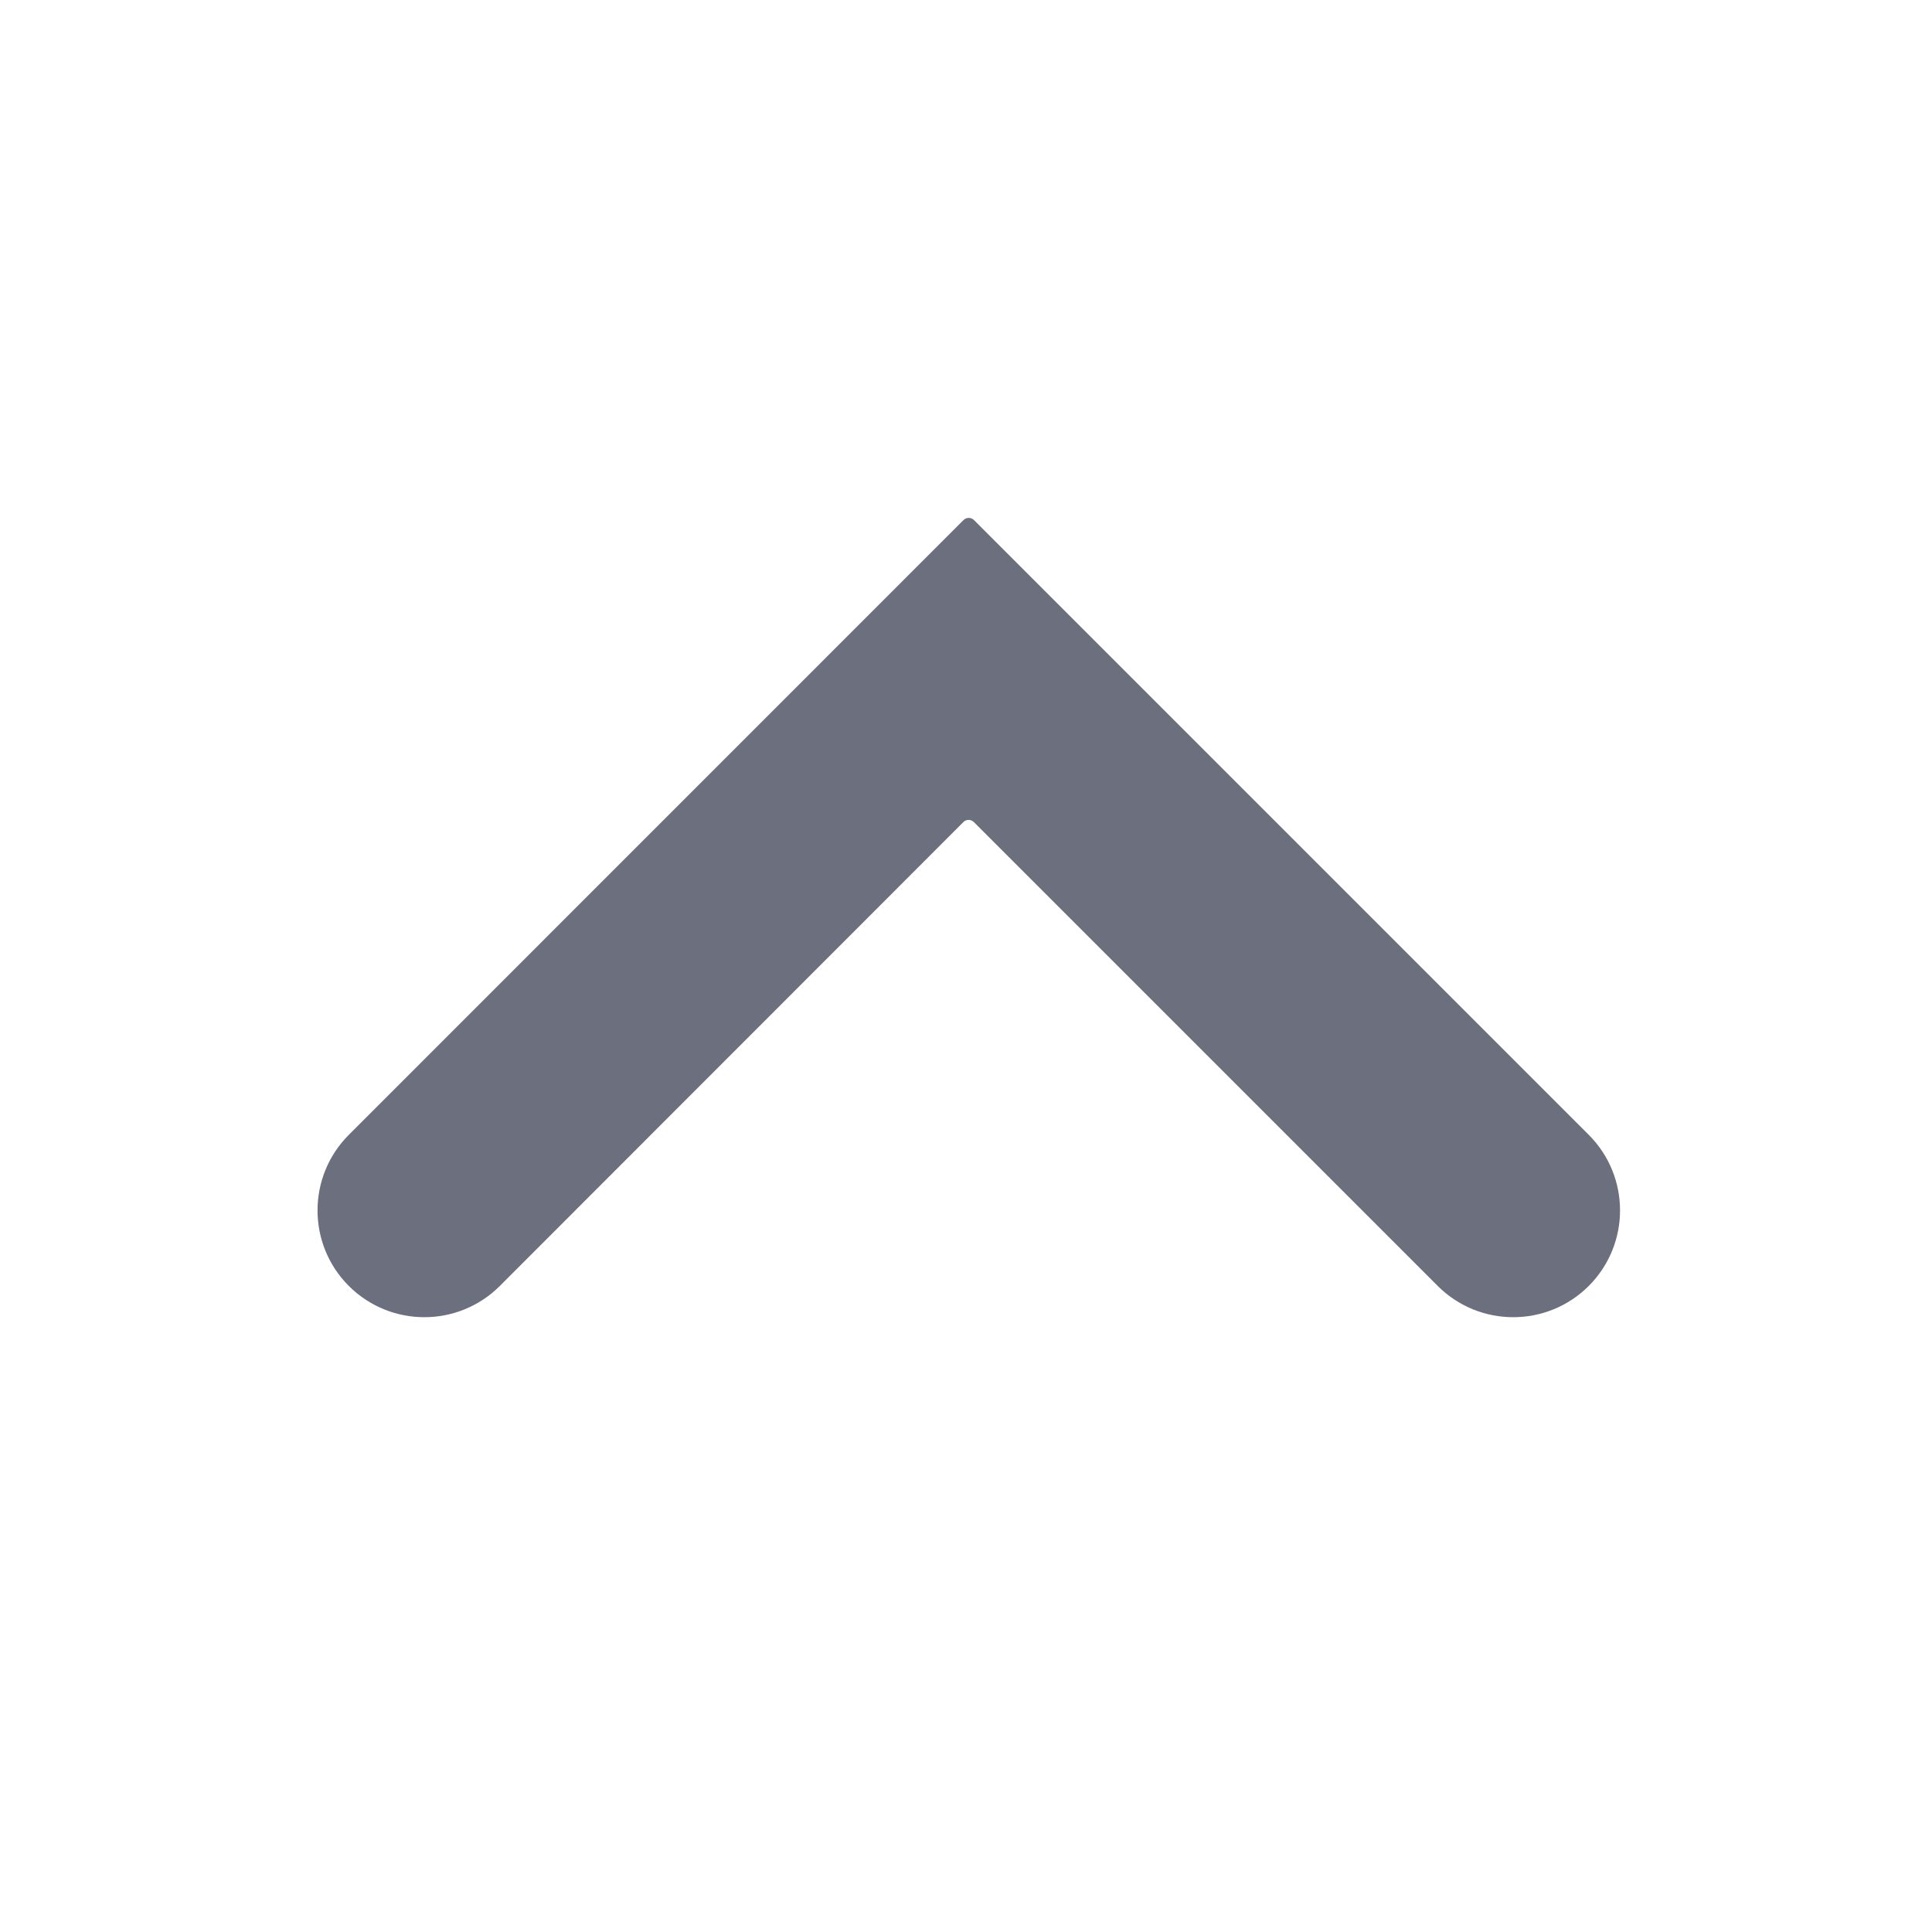
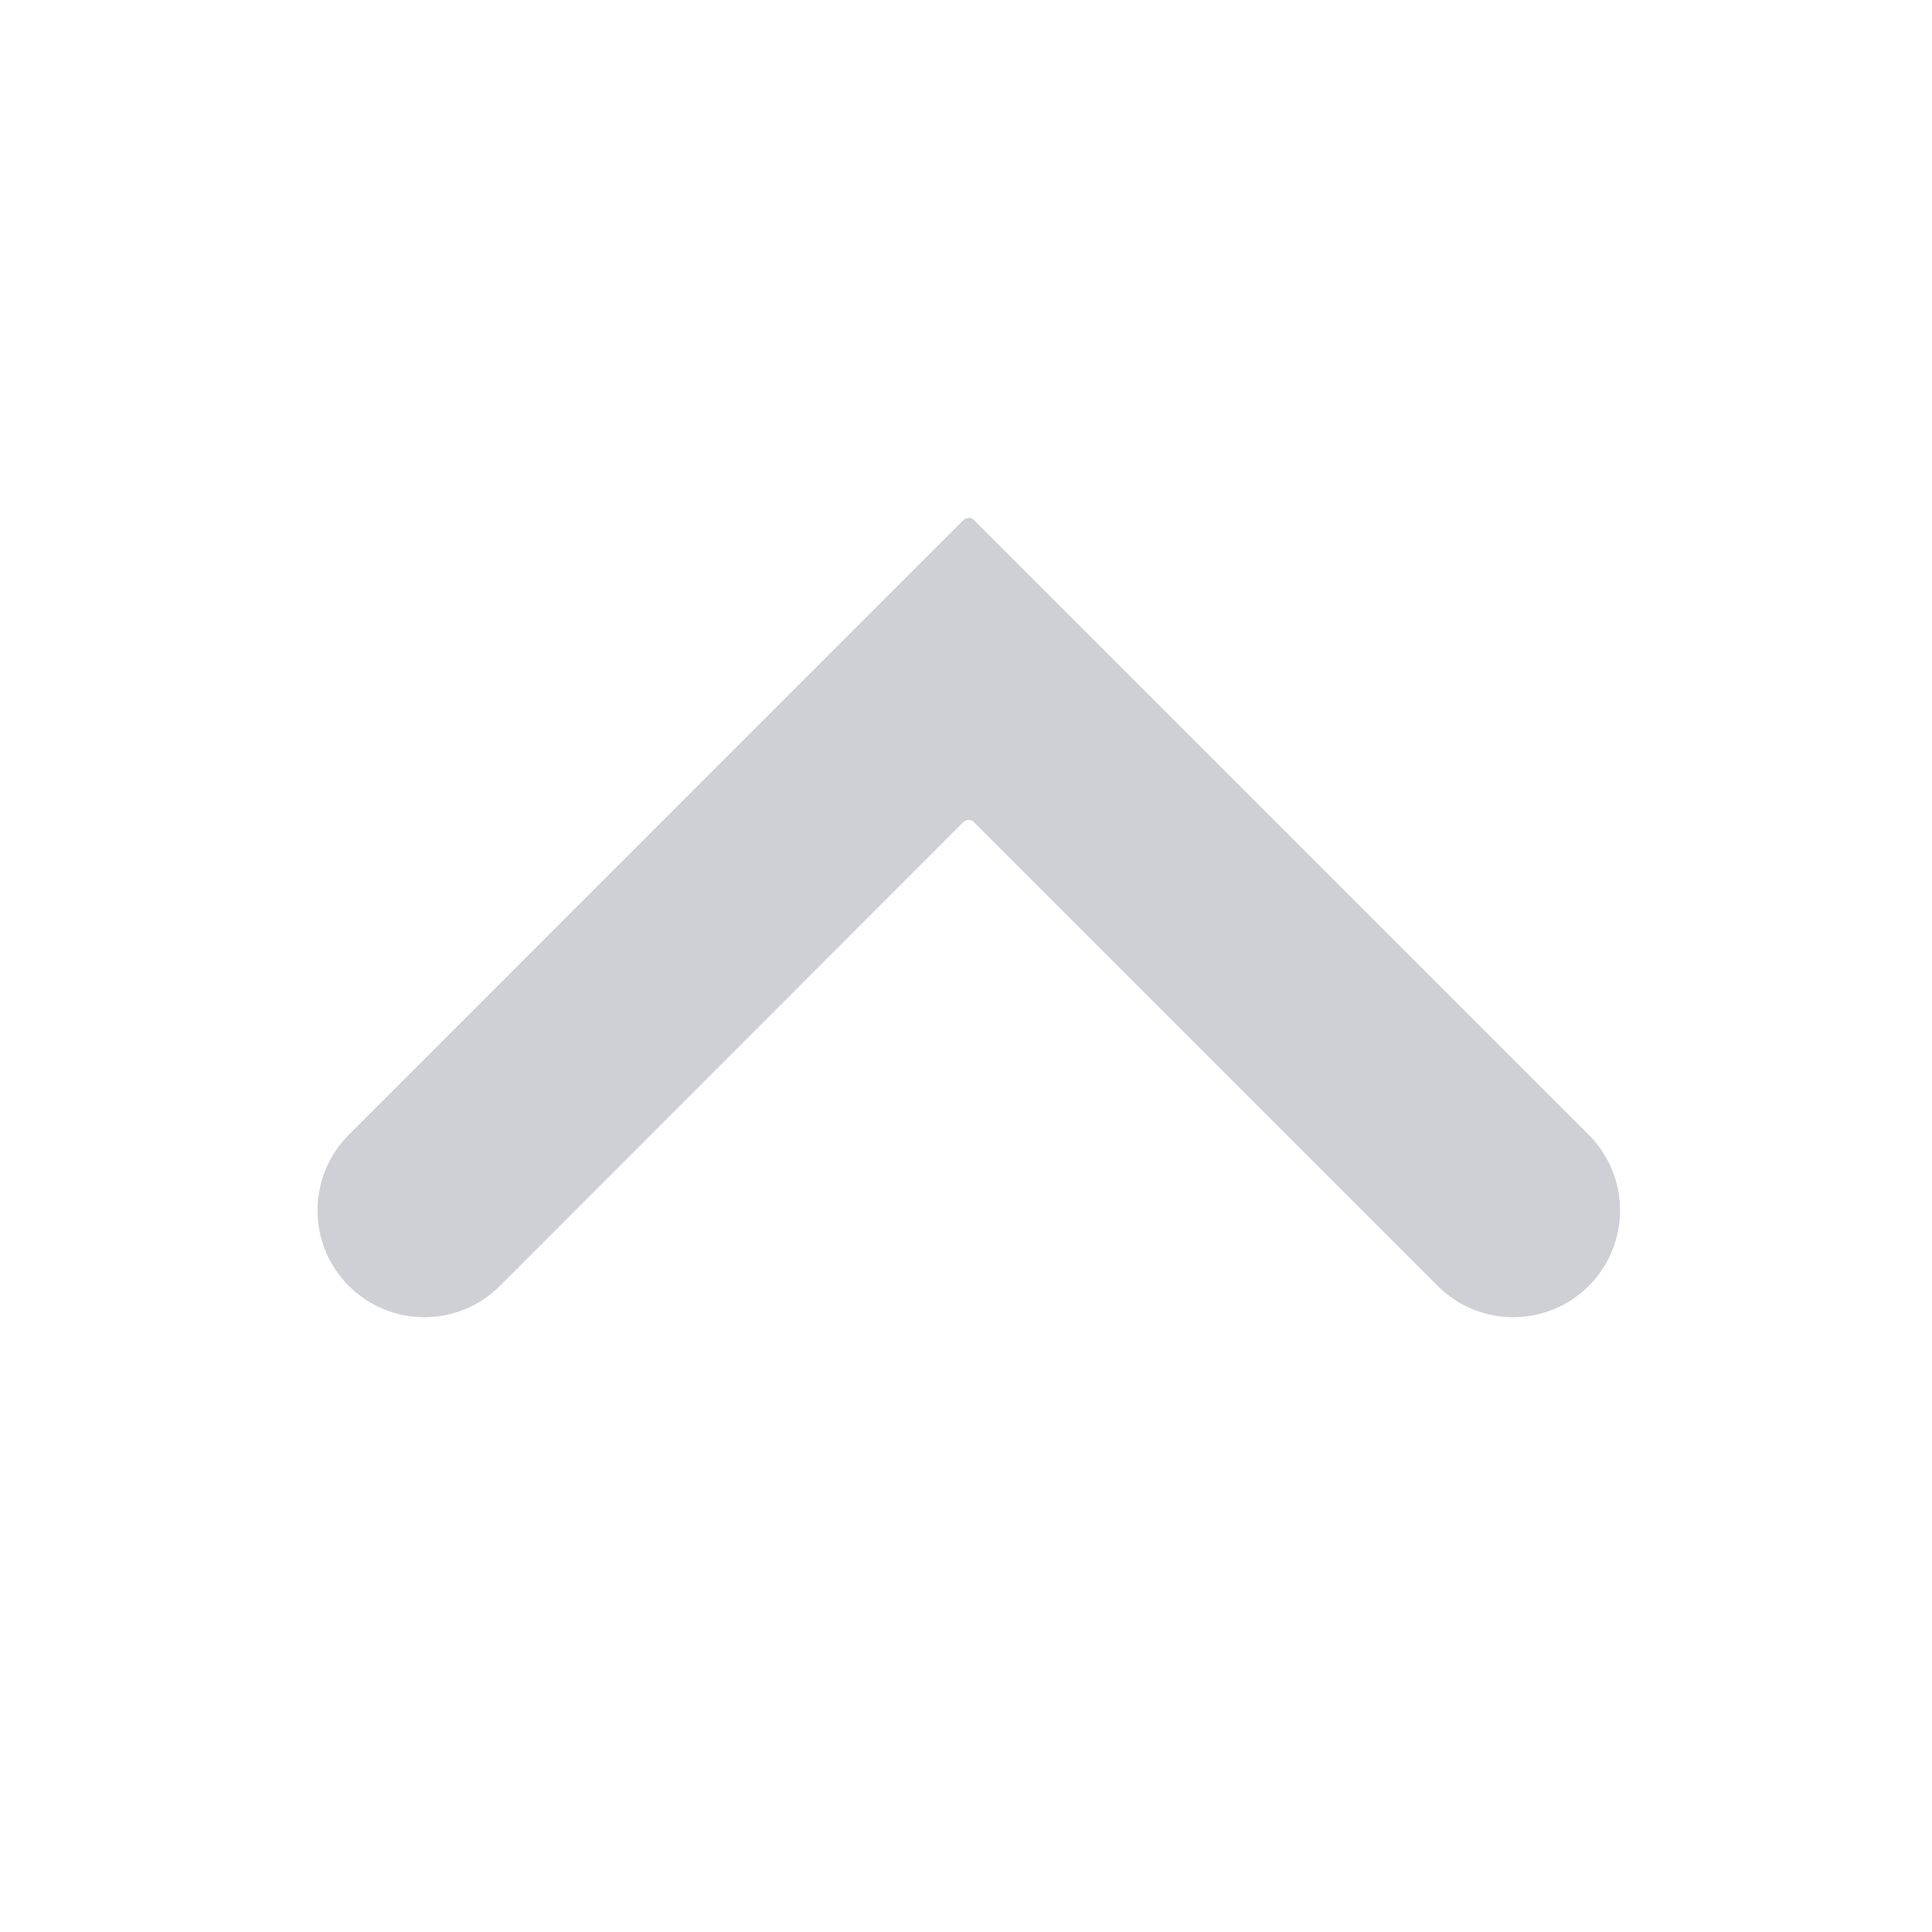
<svg xmlns="http://www.w3.org/2000/svg" viewBox="0 0 354 354">
-   <path fill="#6C707E" d="M176.54,95.29L63.91,207.94a19.58,19.58,0,0,0,0,27.68h0a19.58,19.58,0,0,0,27.68,0h0l84.94-85a1.35,1.35,0,0,1,1.9,0l85,85a19.58,19.58,0,0,0,27.68,0h0a19.58,19.58,0,0,0,0-27.68h0L178.46,95.29a1.35,1.35,0,0,0-1.91,0h0Z" />
+   <path fill="#CED0D6" d="M176.54,95.29L63.91,207.94a19.58,19.58,0,0,0,0,27.68h0a19.58,19.58,0,0,0,27.68,0h0l84.94-85a1.35,1.35,0,0,1,1.9,0l85,85a19.58,19.58,0,0,0,27.68,0h0a19.58,19.58,0,0,0,0-27.68h0L178.46,95.29a1.35,1.35,0,0,0-1.91,0h0Z" />
</svg>
